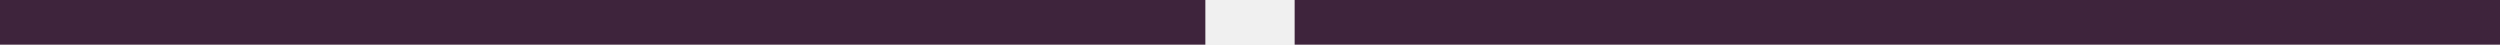
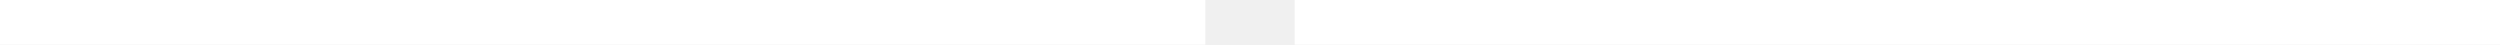
<svg xmlns="http://www.w3.org/2000/svg" version="1.1" id="Layer_1" x="0px" y="0px" width="56px" height="1px" viewBox="0 0 56 1" enable-background="new 0 0 56 1" xml:space="preserve">
  <g>
-     <rect fill="#3E243C" width="27" height="1" />
-     <rect x="29" fill="#3E243C" width="27" height="1" />
+     <rect fill="#FFFFFF" width="27" height="1" />
+     <rect x="29" fill="#FFFFFF" width="27" height="1" />
  </g>
</svg>
